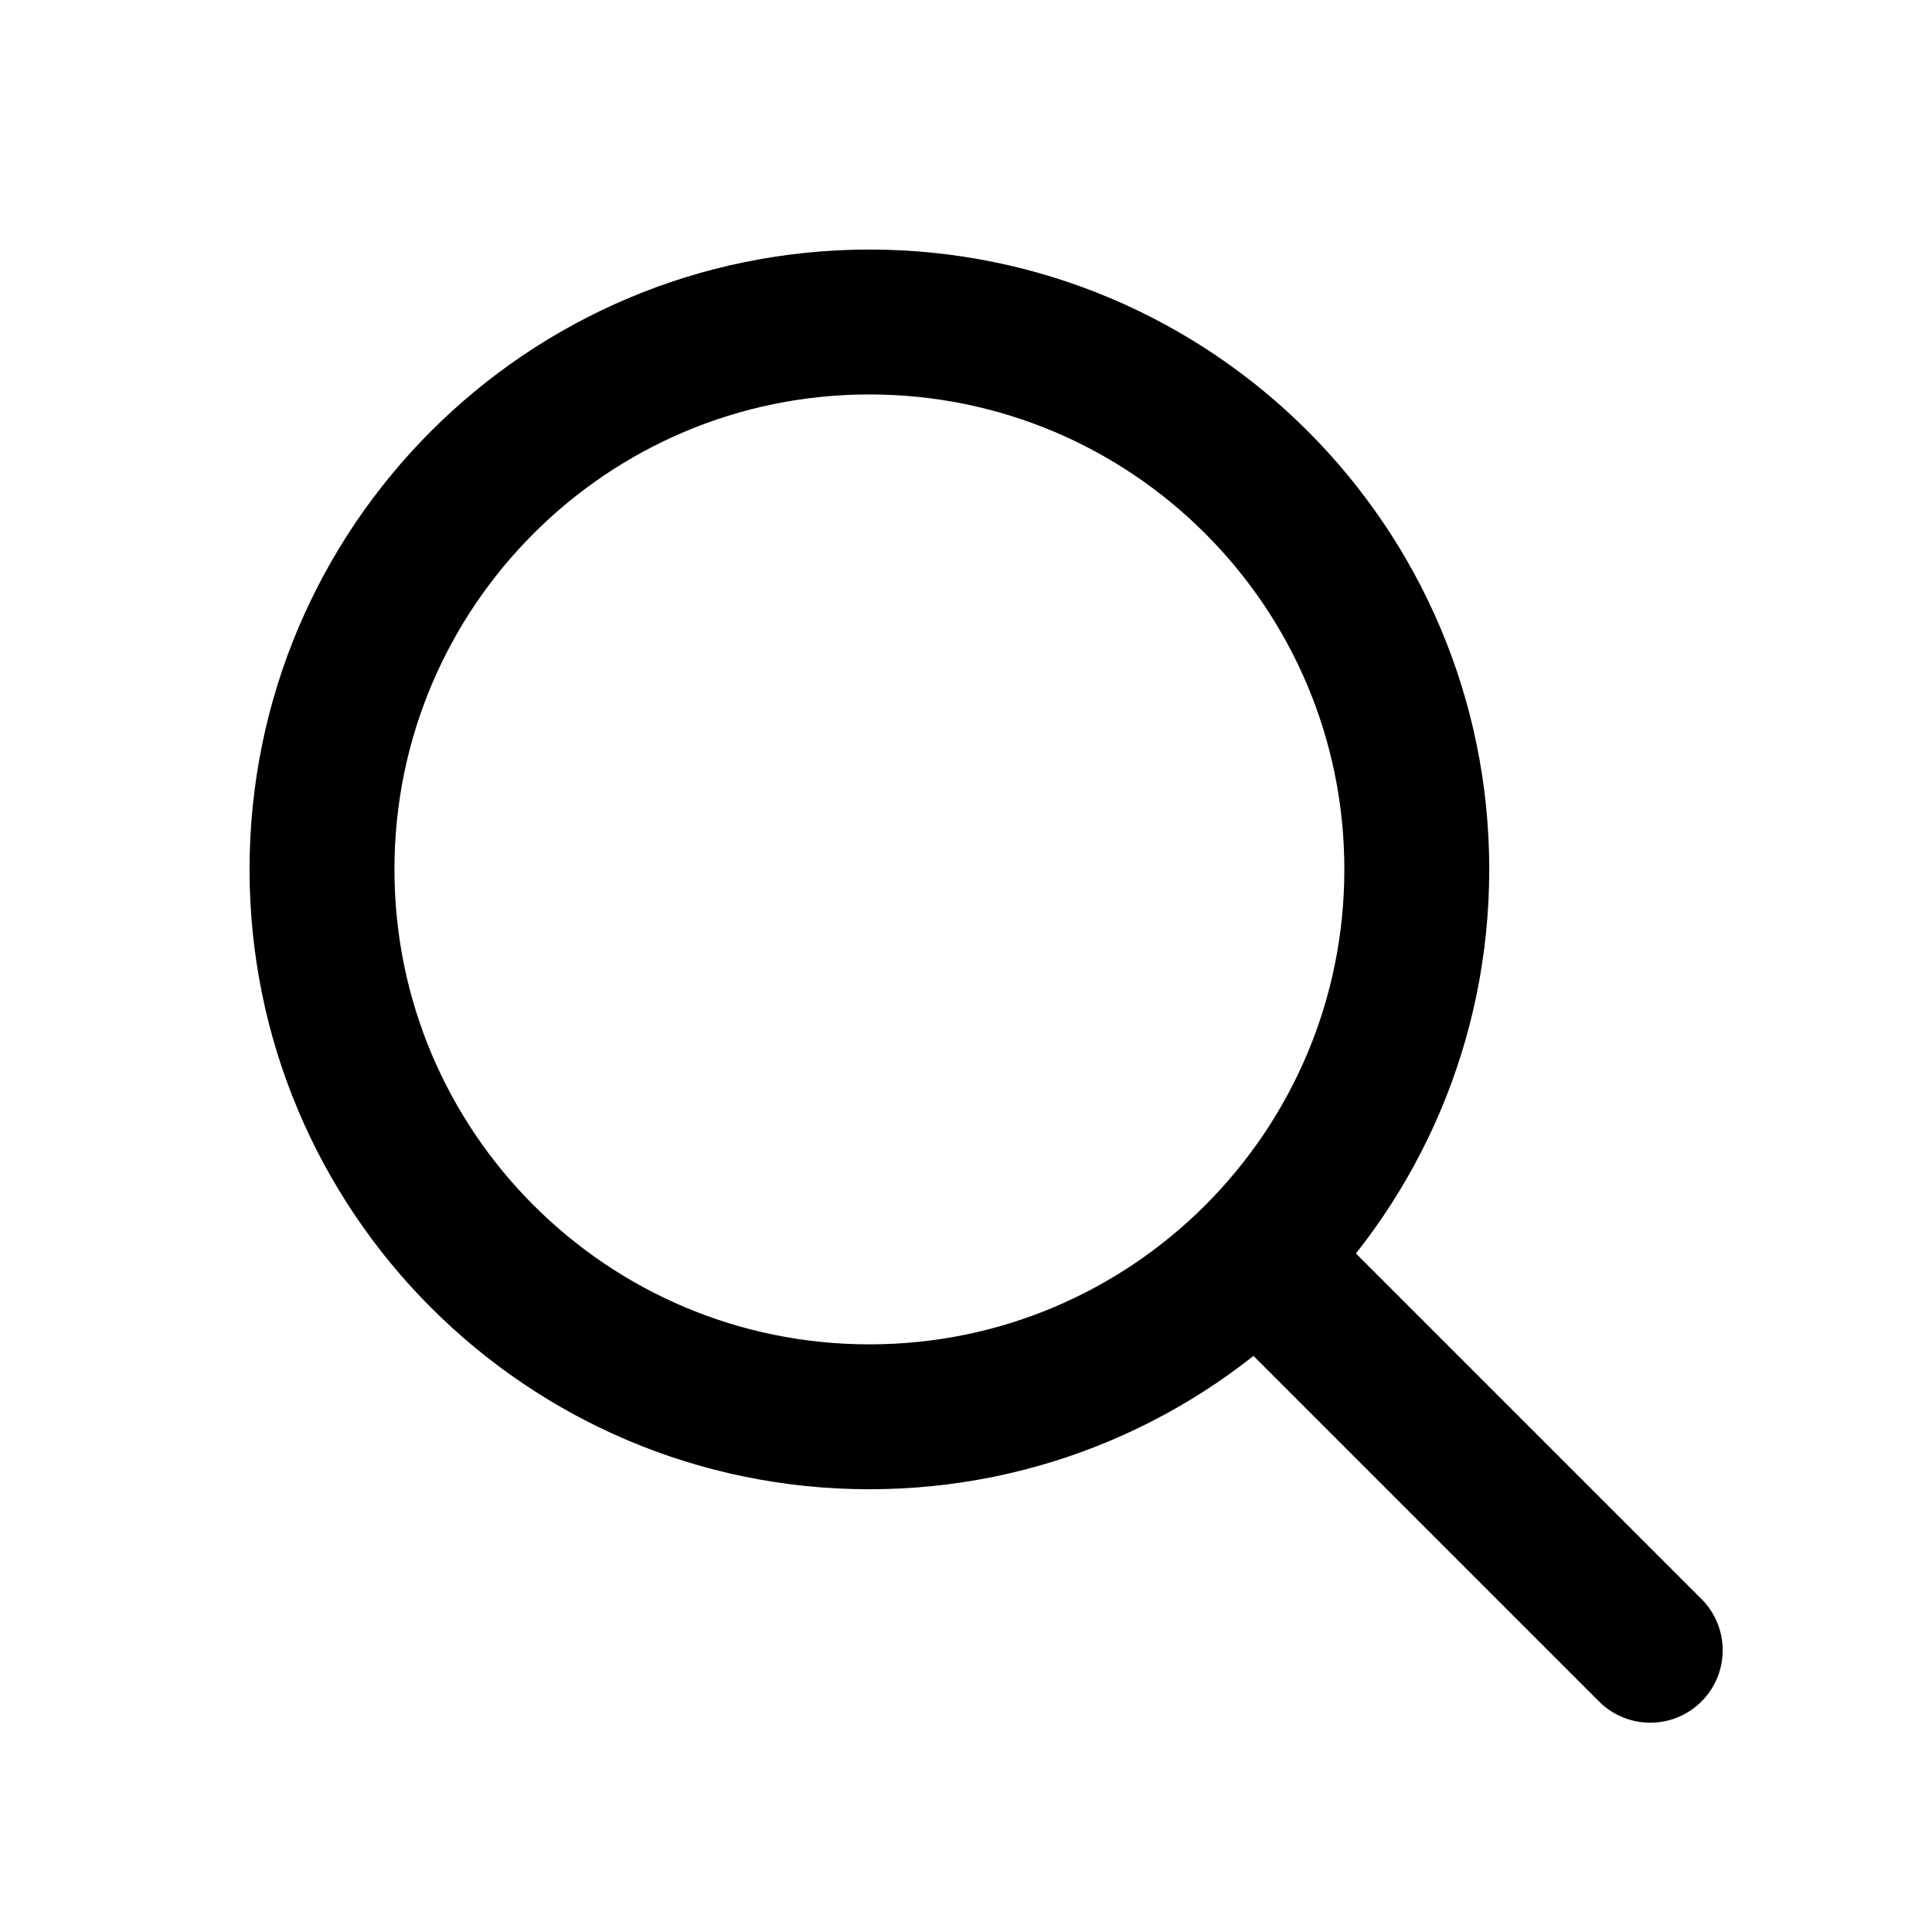
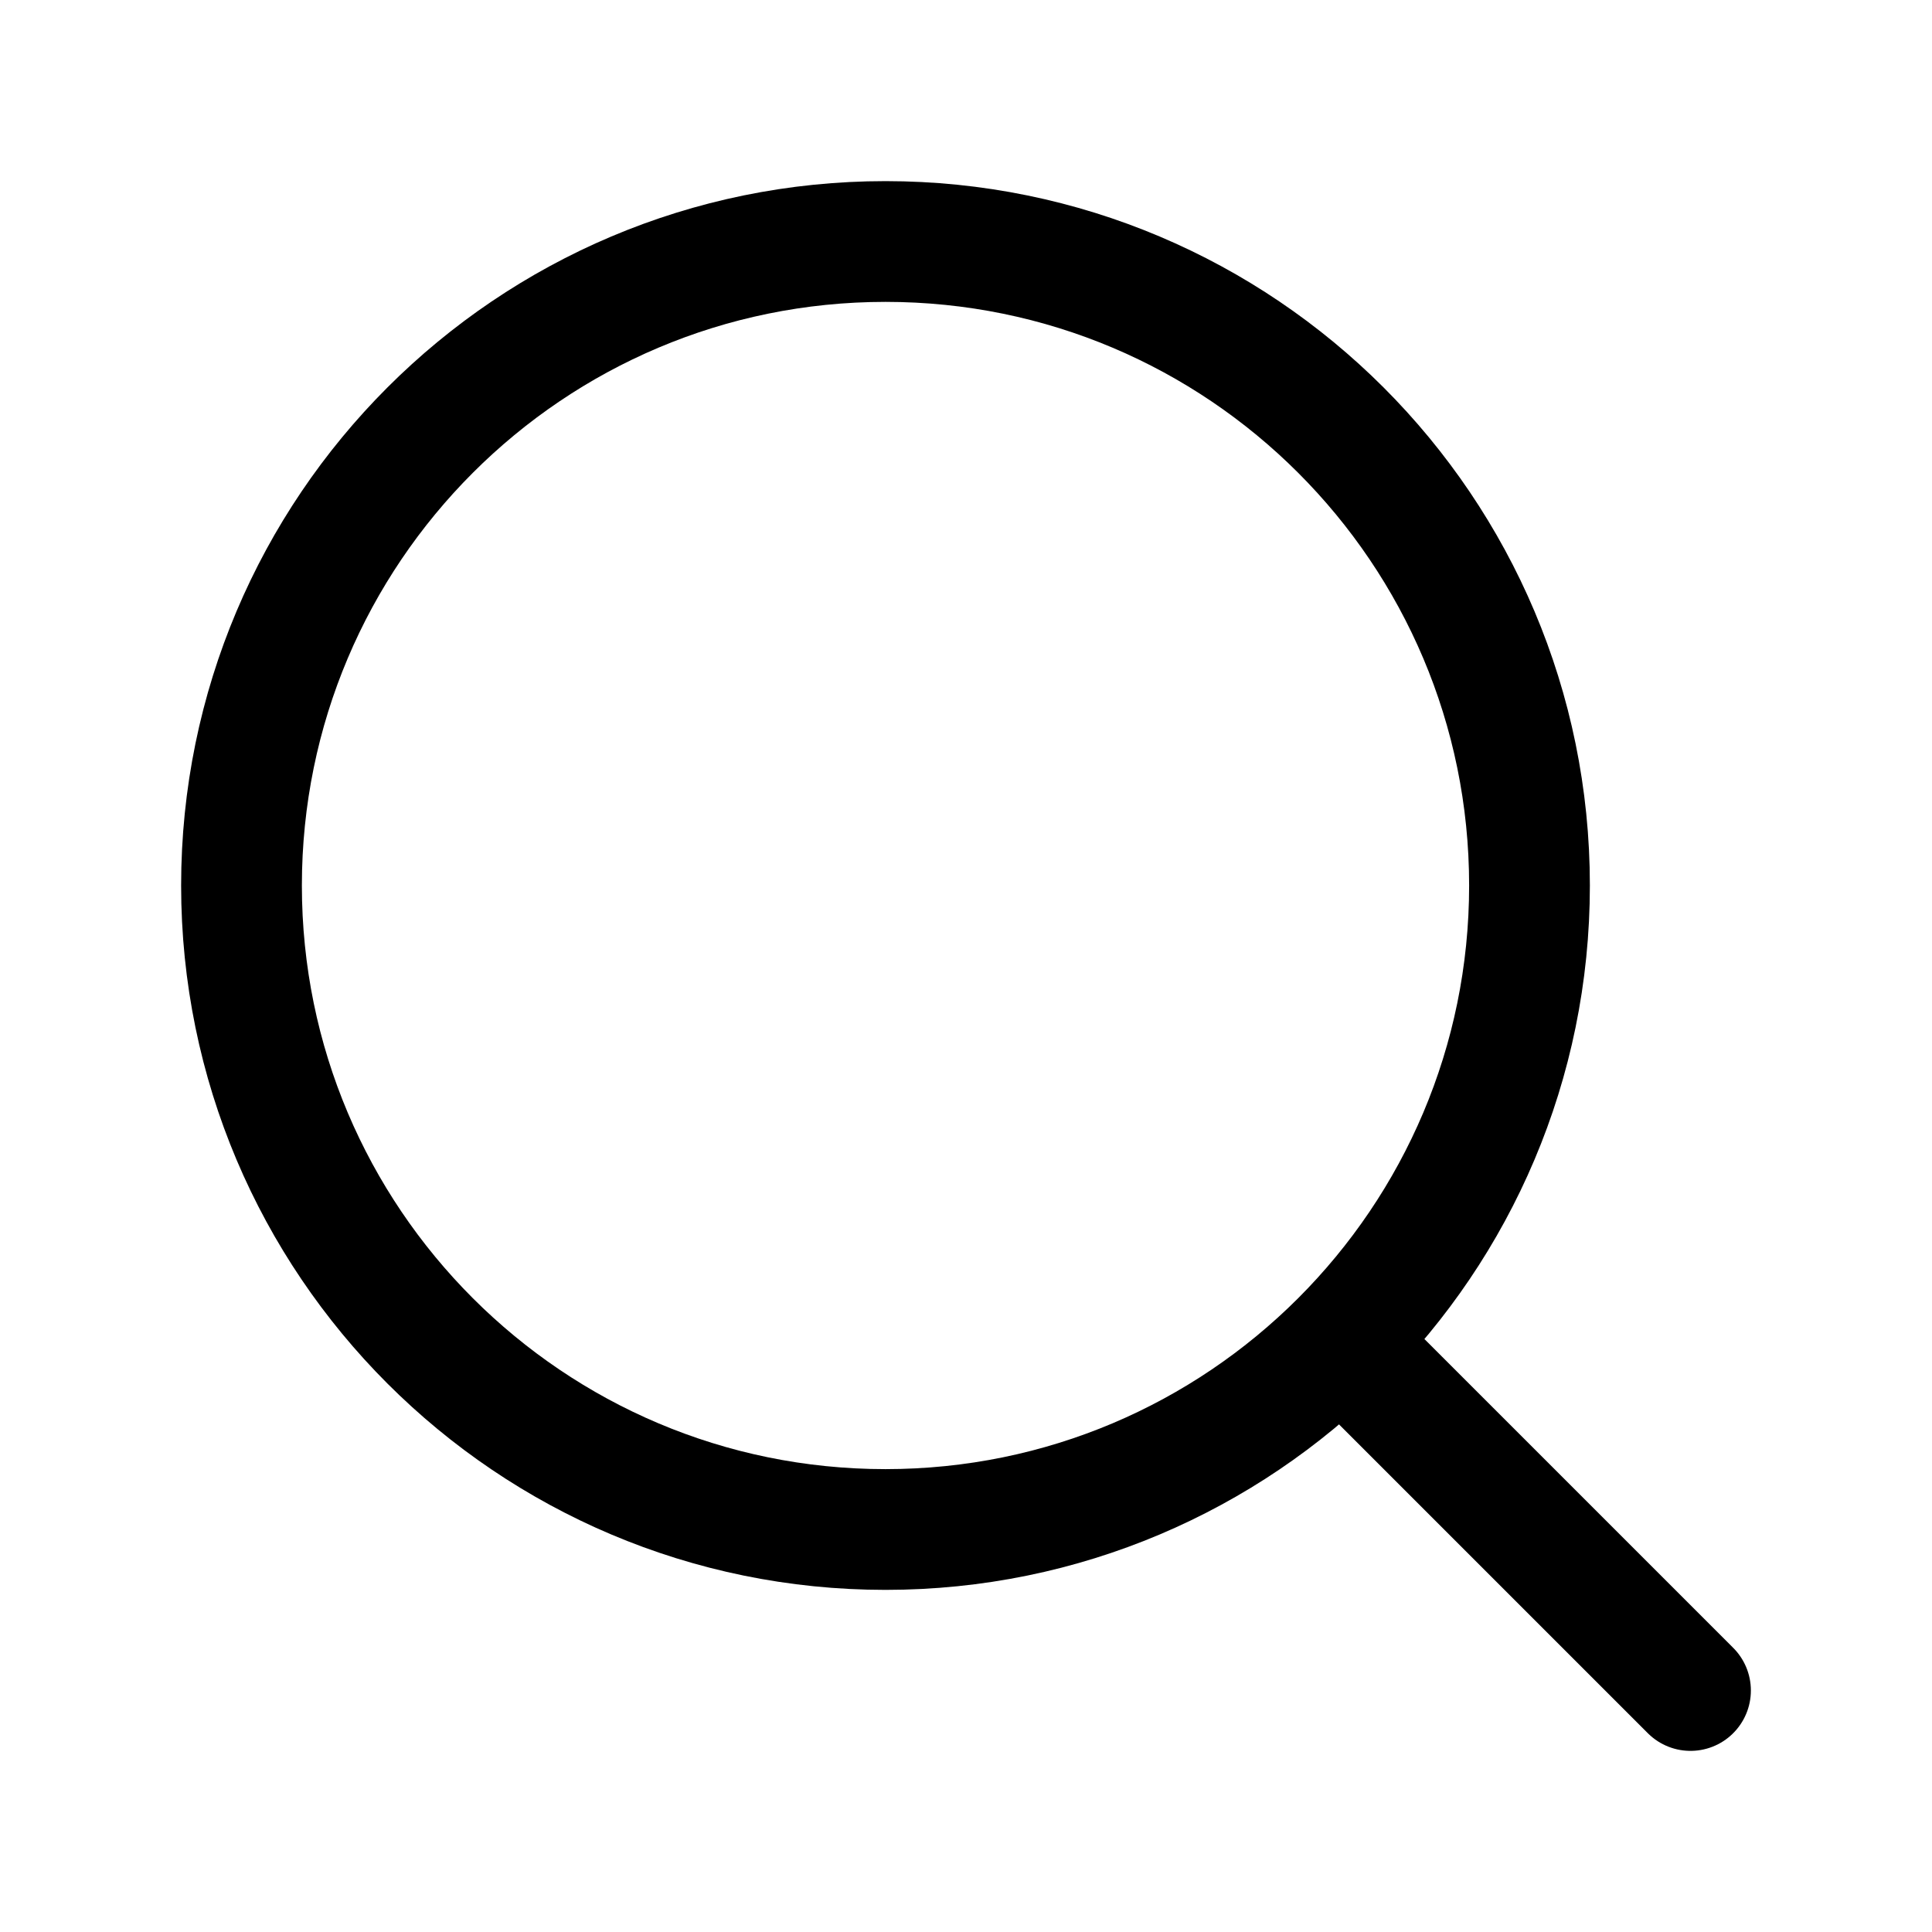
- <svg xmlns="http://www.w3.org/2000/svg" viewBox="0 0 24 24" fill="none" stroke="currentColor" stroke-width="1.8" stroke-linecap="round">
-   <circle cx="10.8" cy="10.8" r="6.8" />
-   <path d="m16 16 4.5 4.5" />
+ <svg xmlns="http://www.w3.org/2000/svg" viewBox="0 0 24 24" fill="none">
+   <path d="M17 17L21 21" stroke="currentColor" stroke-linecap="round" stroke-linejoin="round" stroke-width="1.5" />
+   <path d="M19 11C19 6.582 15.418 3 11 3C6.582 3 3 6.582 3 11C3 15.418 6.582 19 11 19C15.418 19 19 15.418 19 11Z" stroke="currentColor" stroke-linecap="round" stroke-linejoin="round" stroke-width="1.5" />
</svg>
